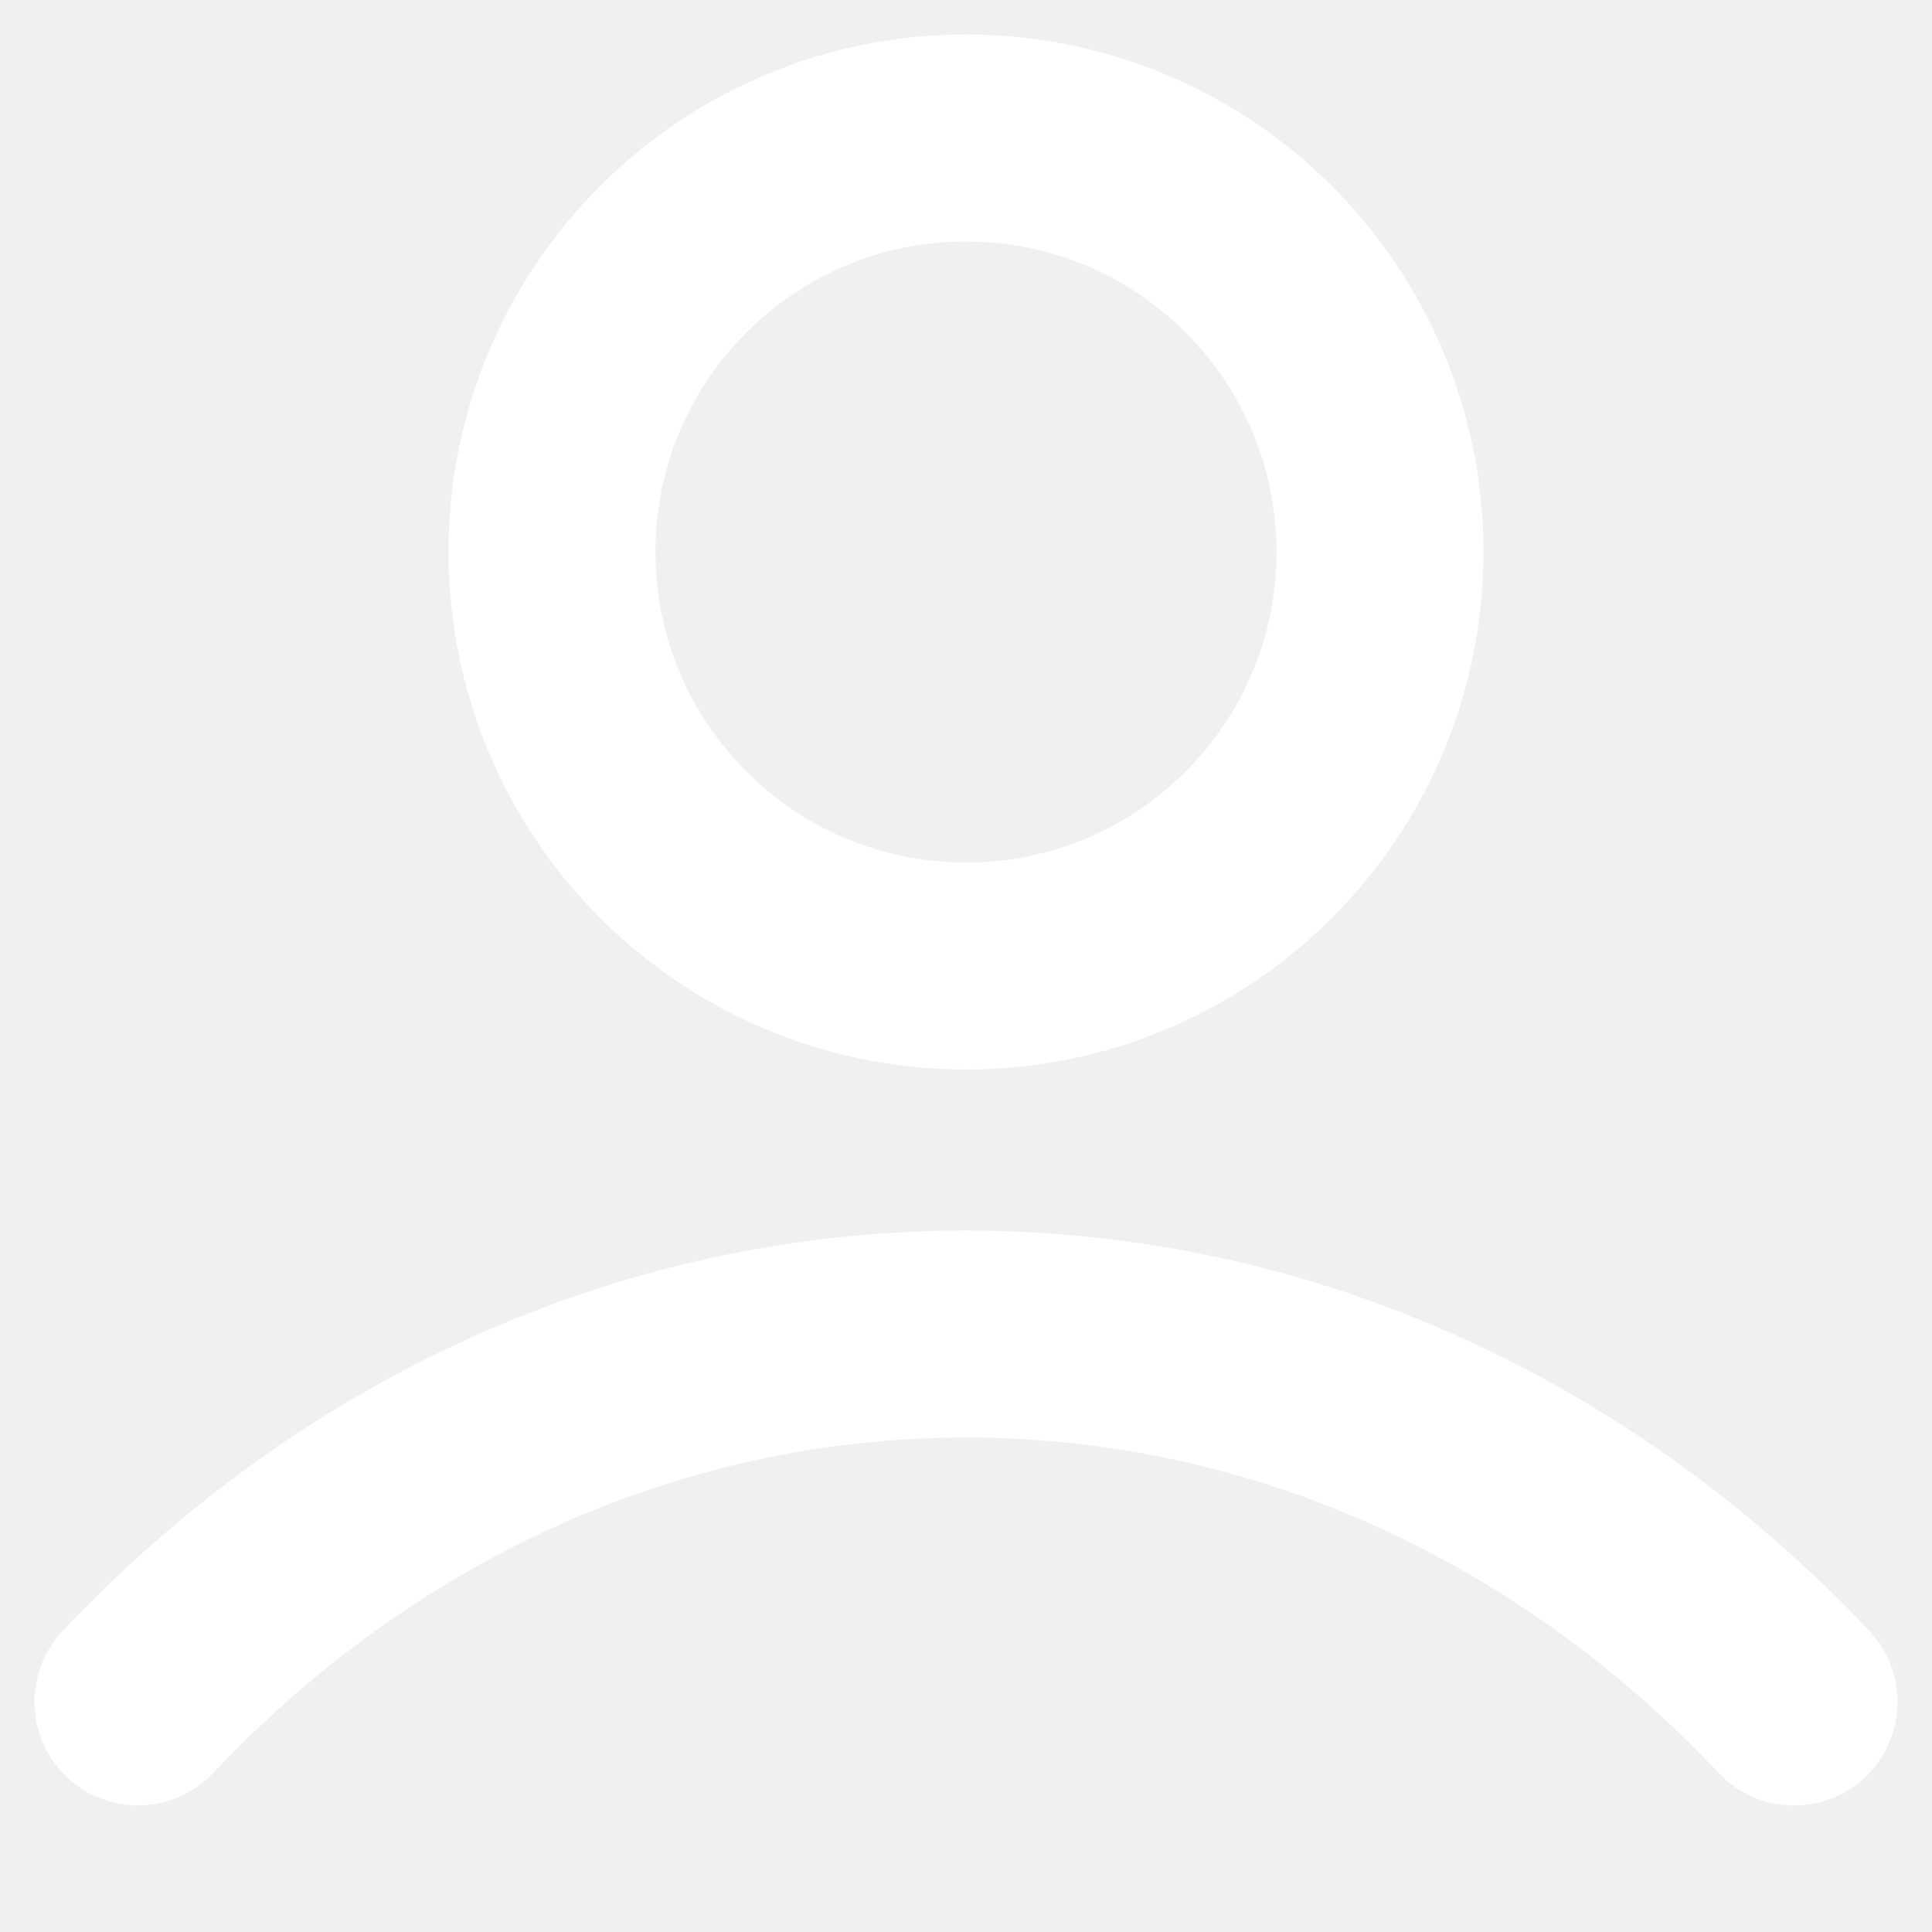
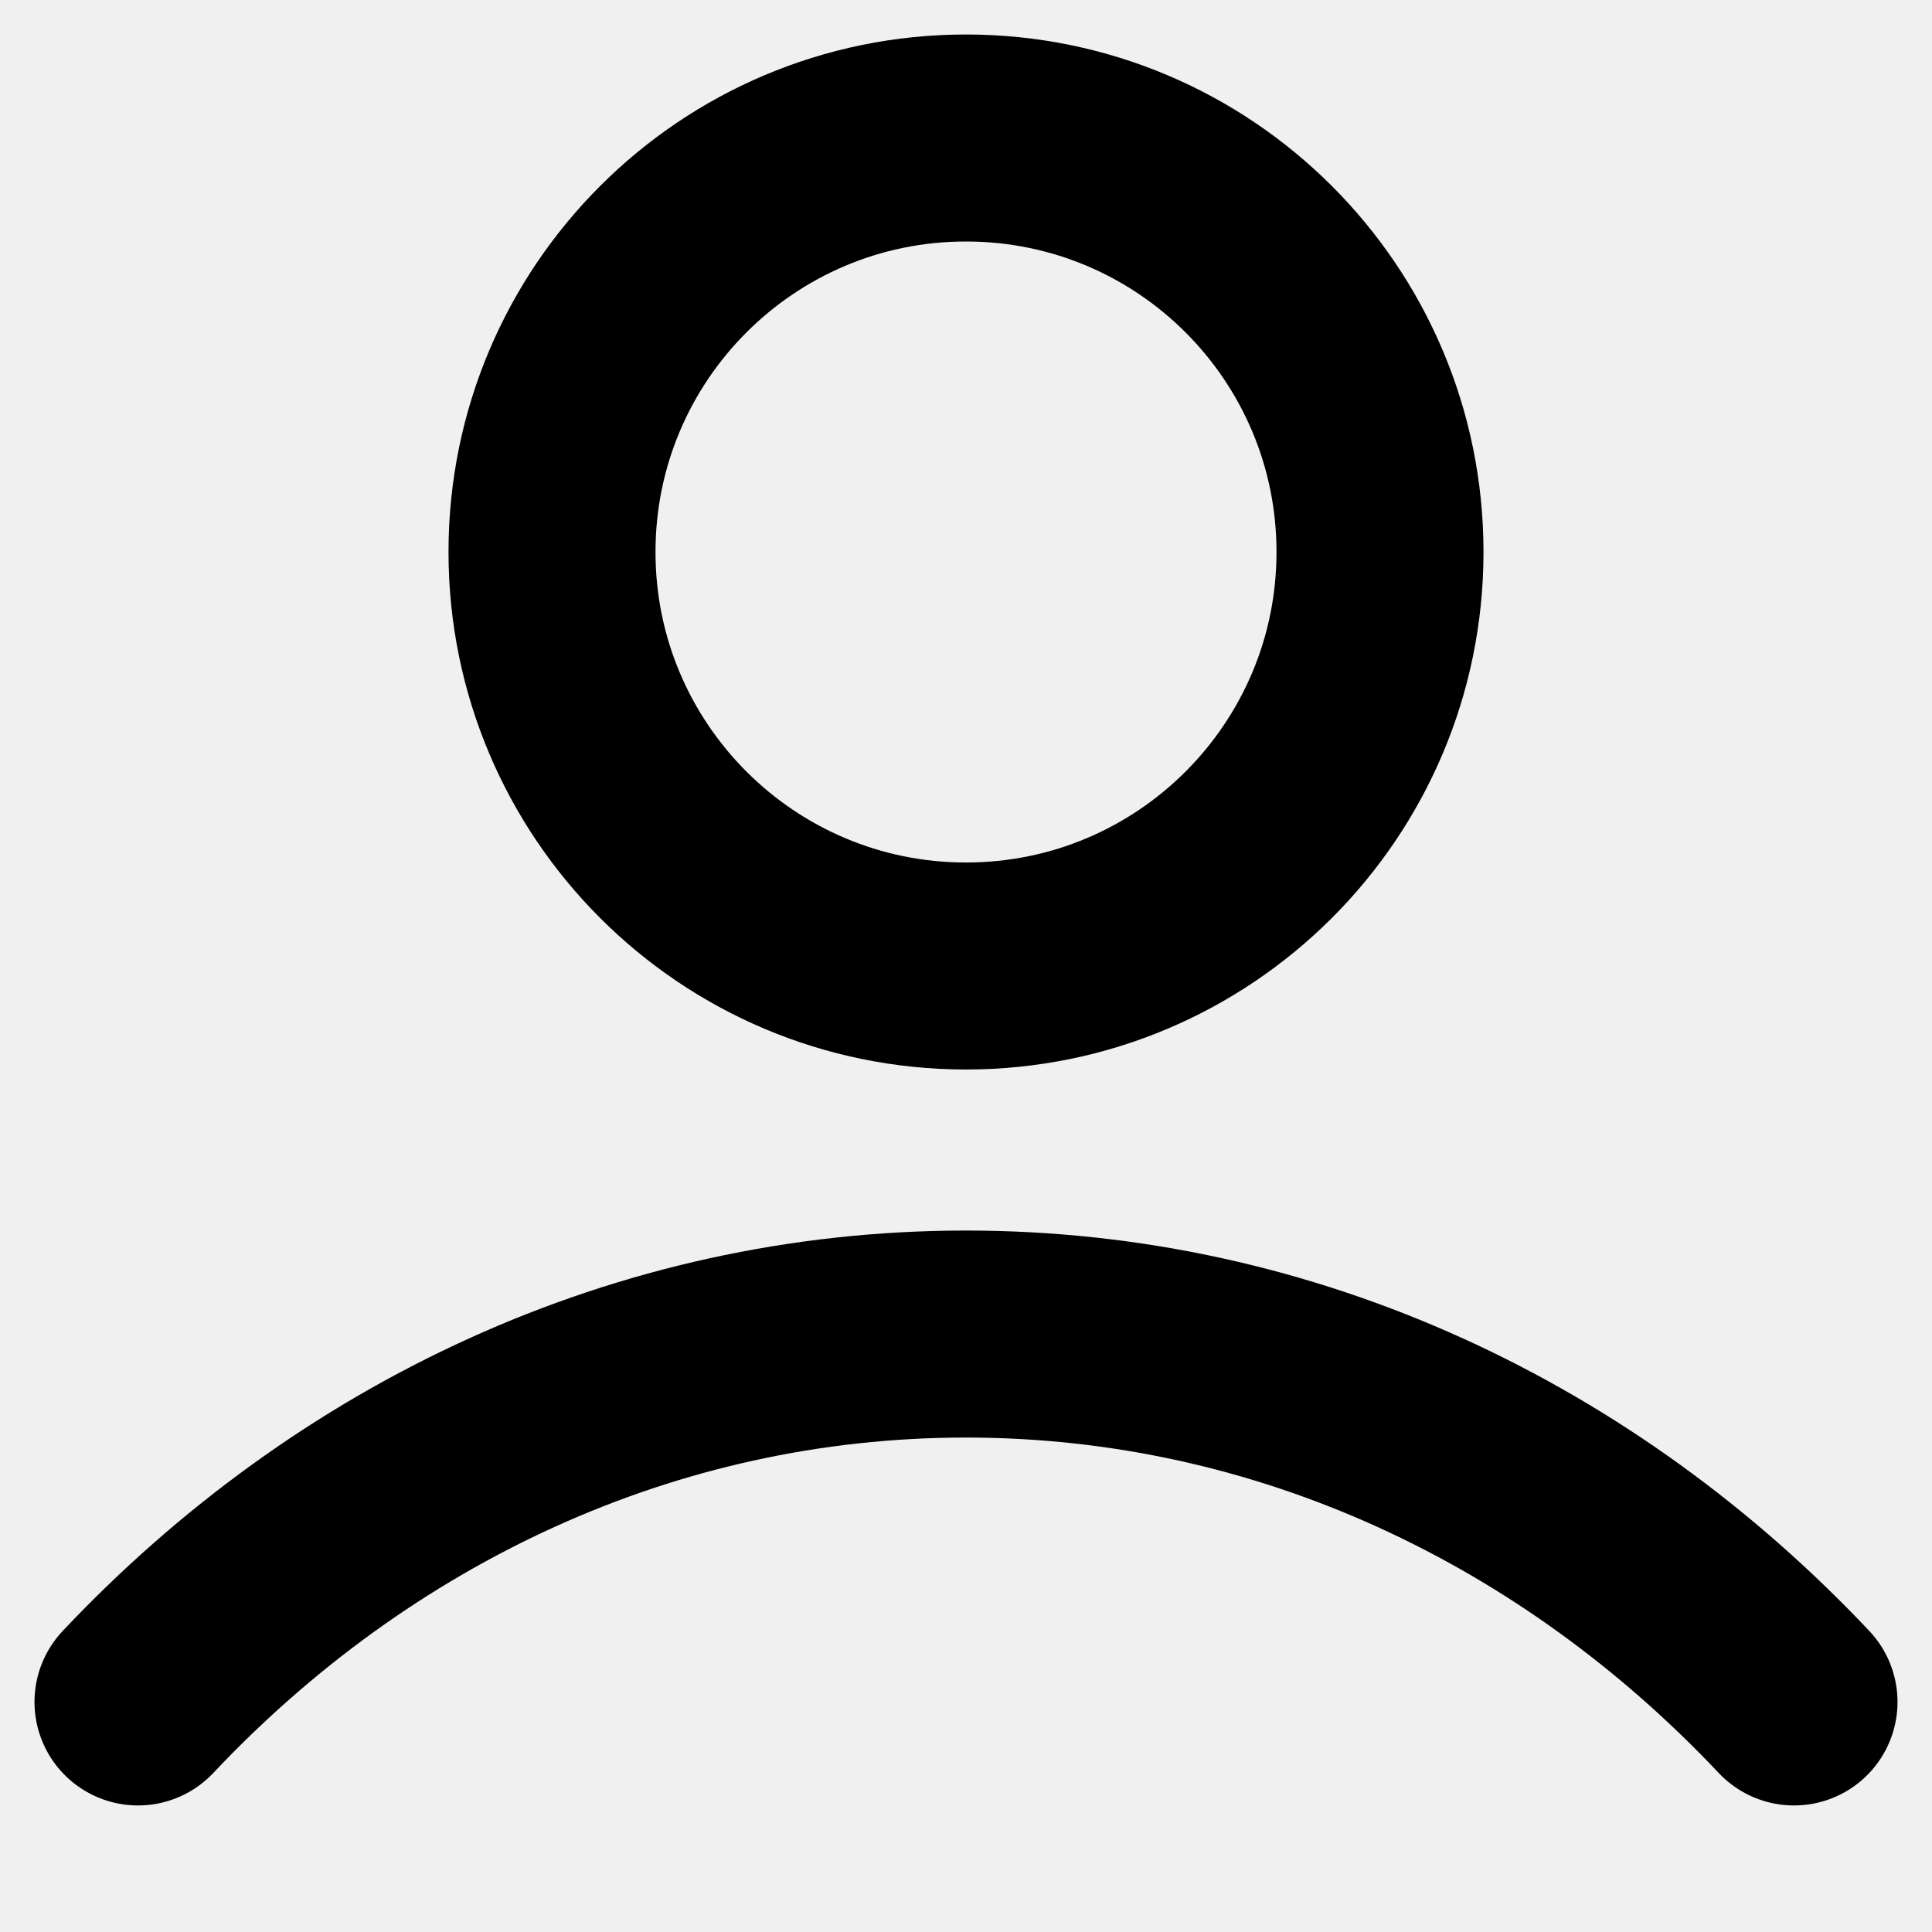
<svg xmlns="http://www.w3.org/2000/svg" width="14" height="14" viewBox="0 0 14 14" fill="none">
-   <path d="M1 12.333C2.557 10.682 4.671 9.667 7 9.667C9.329 9.667 11.443 10.682 13 12.333M10 4C10 5.657 8.657 7 7 7C5.343 7 4 5.657 4 4C4 2.343 5.343 1 7 1C8.657 1 10 2.343 10 4Z" stroke="white" stroke-width="1.5" stroke-linecap="round" stroke-linejoin="round" />
+   <path d="M1 12.333C2.557 10.682 4.671 9.667 7 9.667C9.329 9.667 11.443 10.682 13 12.333M10 4C10 5.657 8.657 7 7 7C5.343 7 4 5.657 4 4C4 2.343 5.343 1 7 1C8.657 1 10 2.343 10 4Z" stroke="currentColor" stroke-width="1.5" stroke-linecap="round" stroke-linejoin="round" />
</svg>
